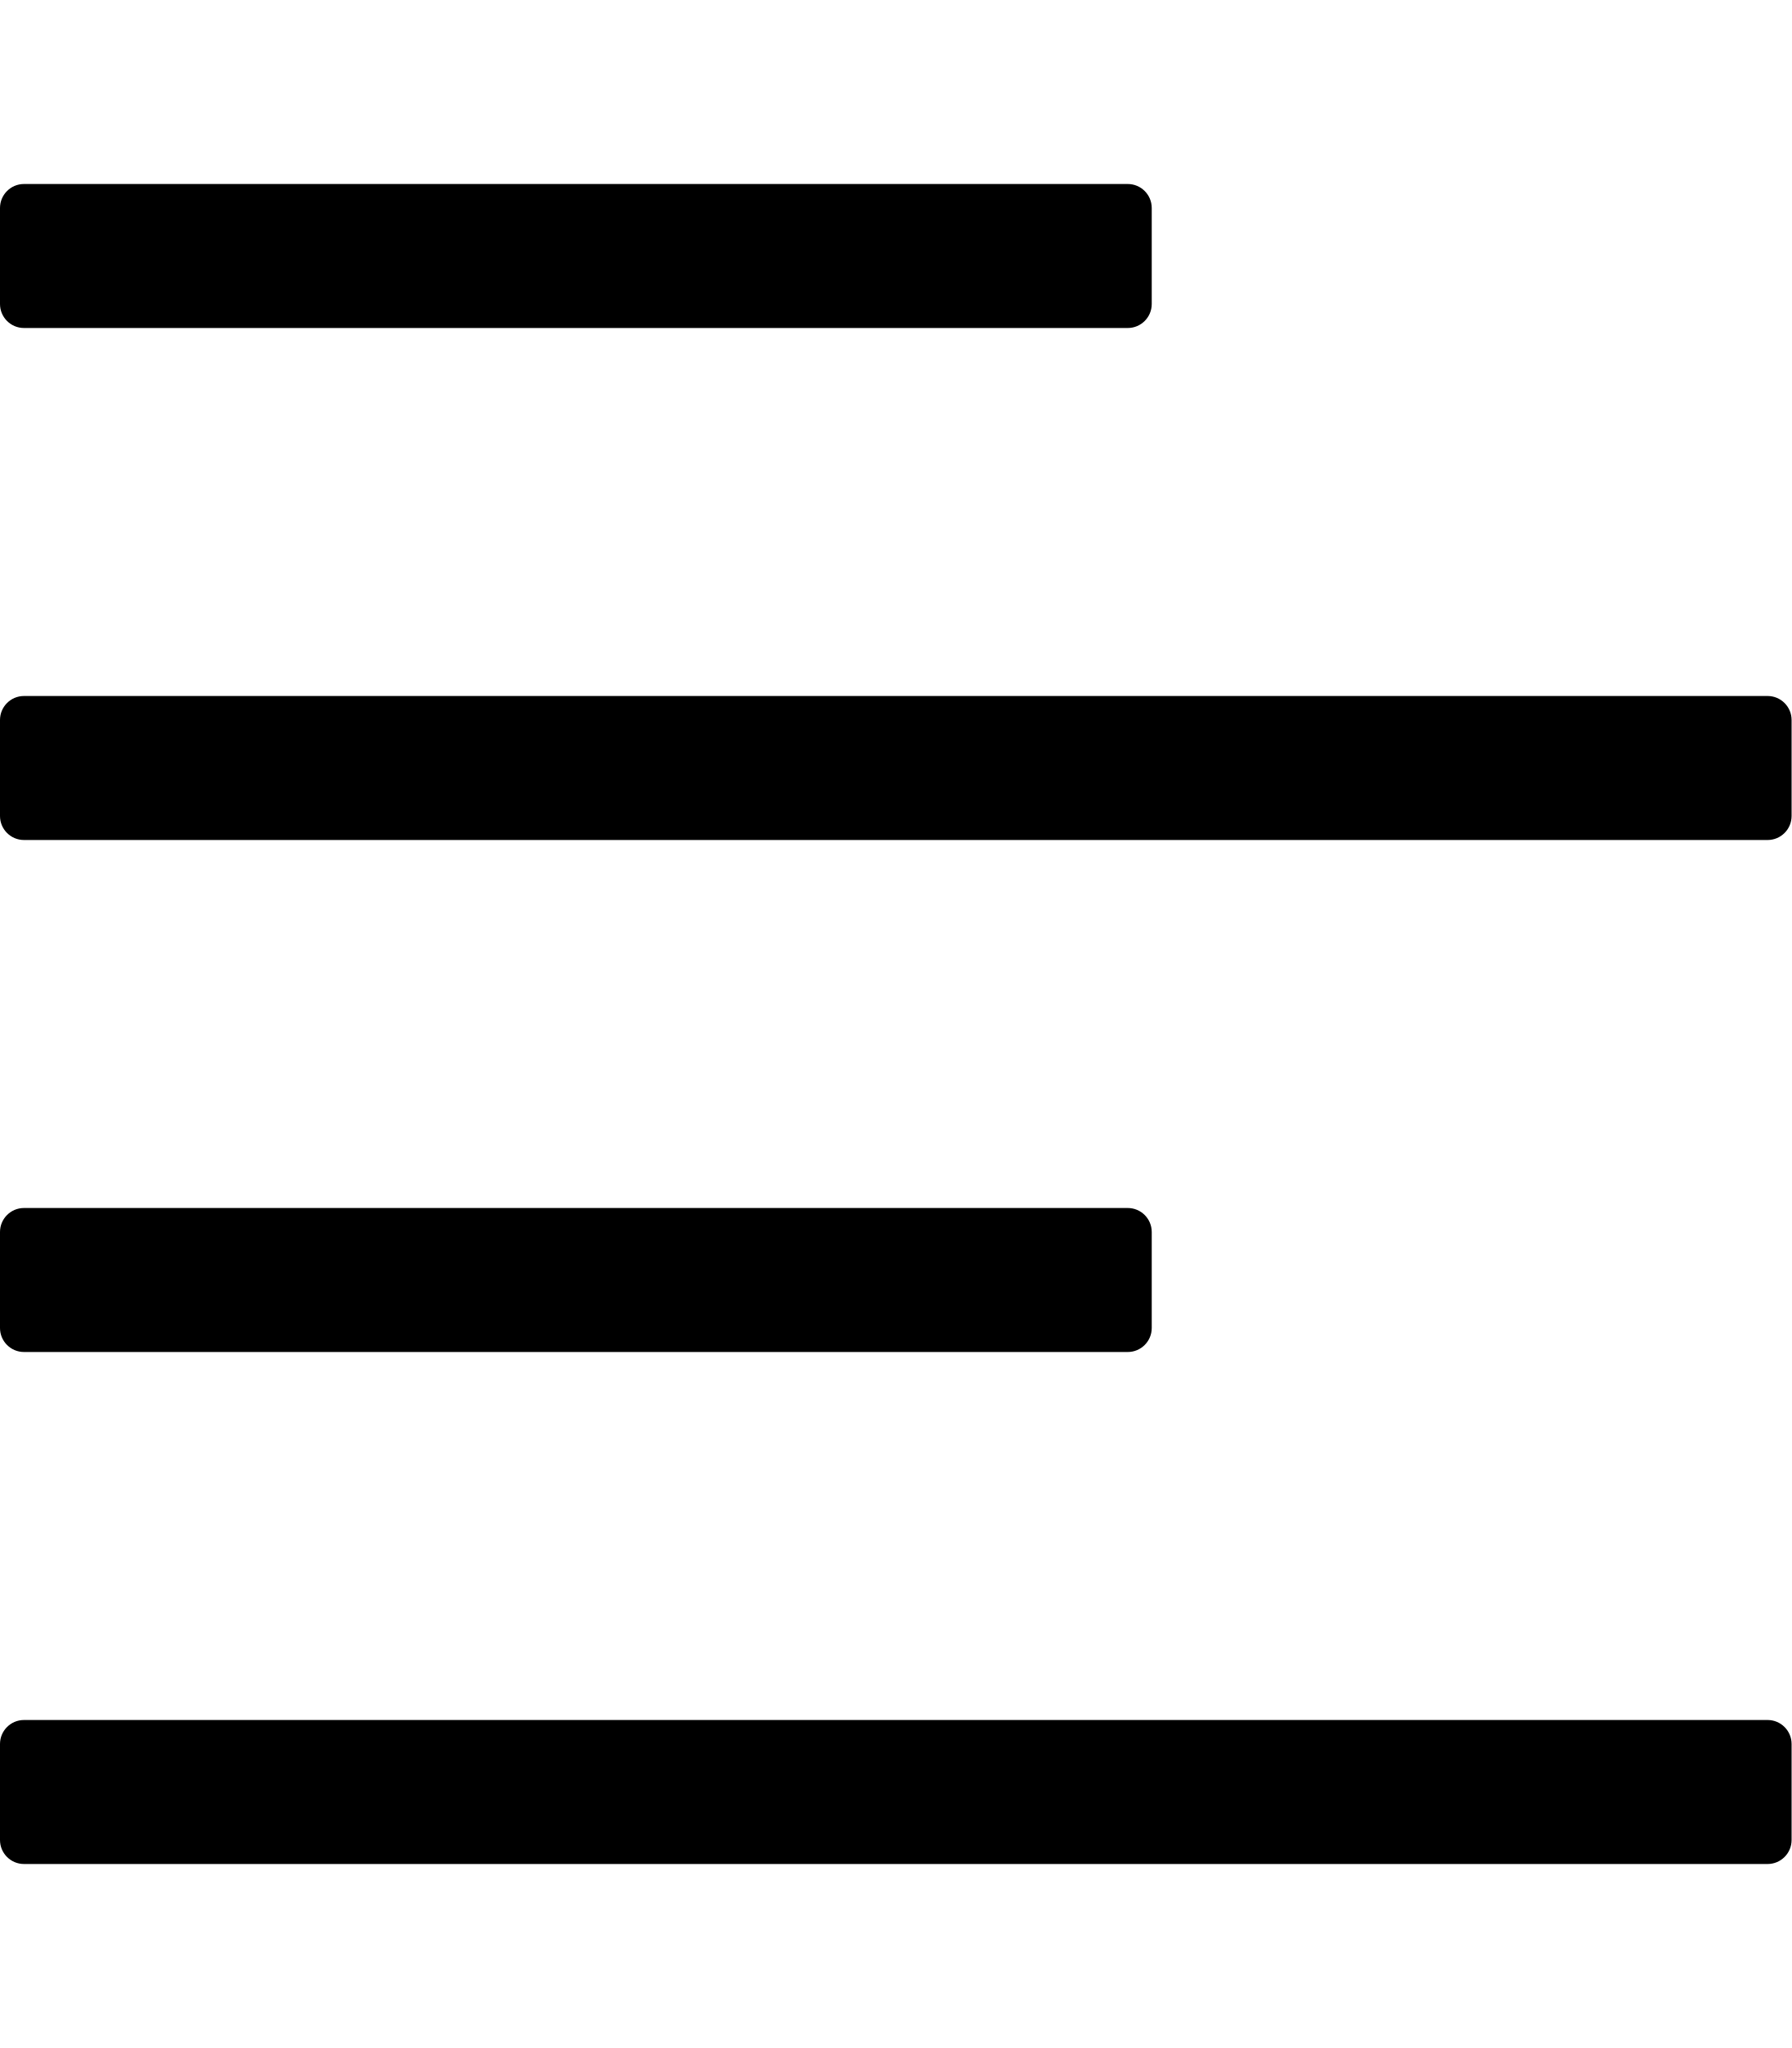
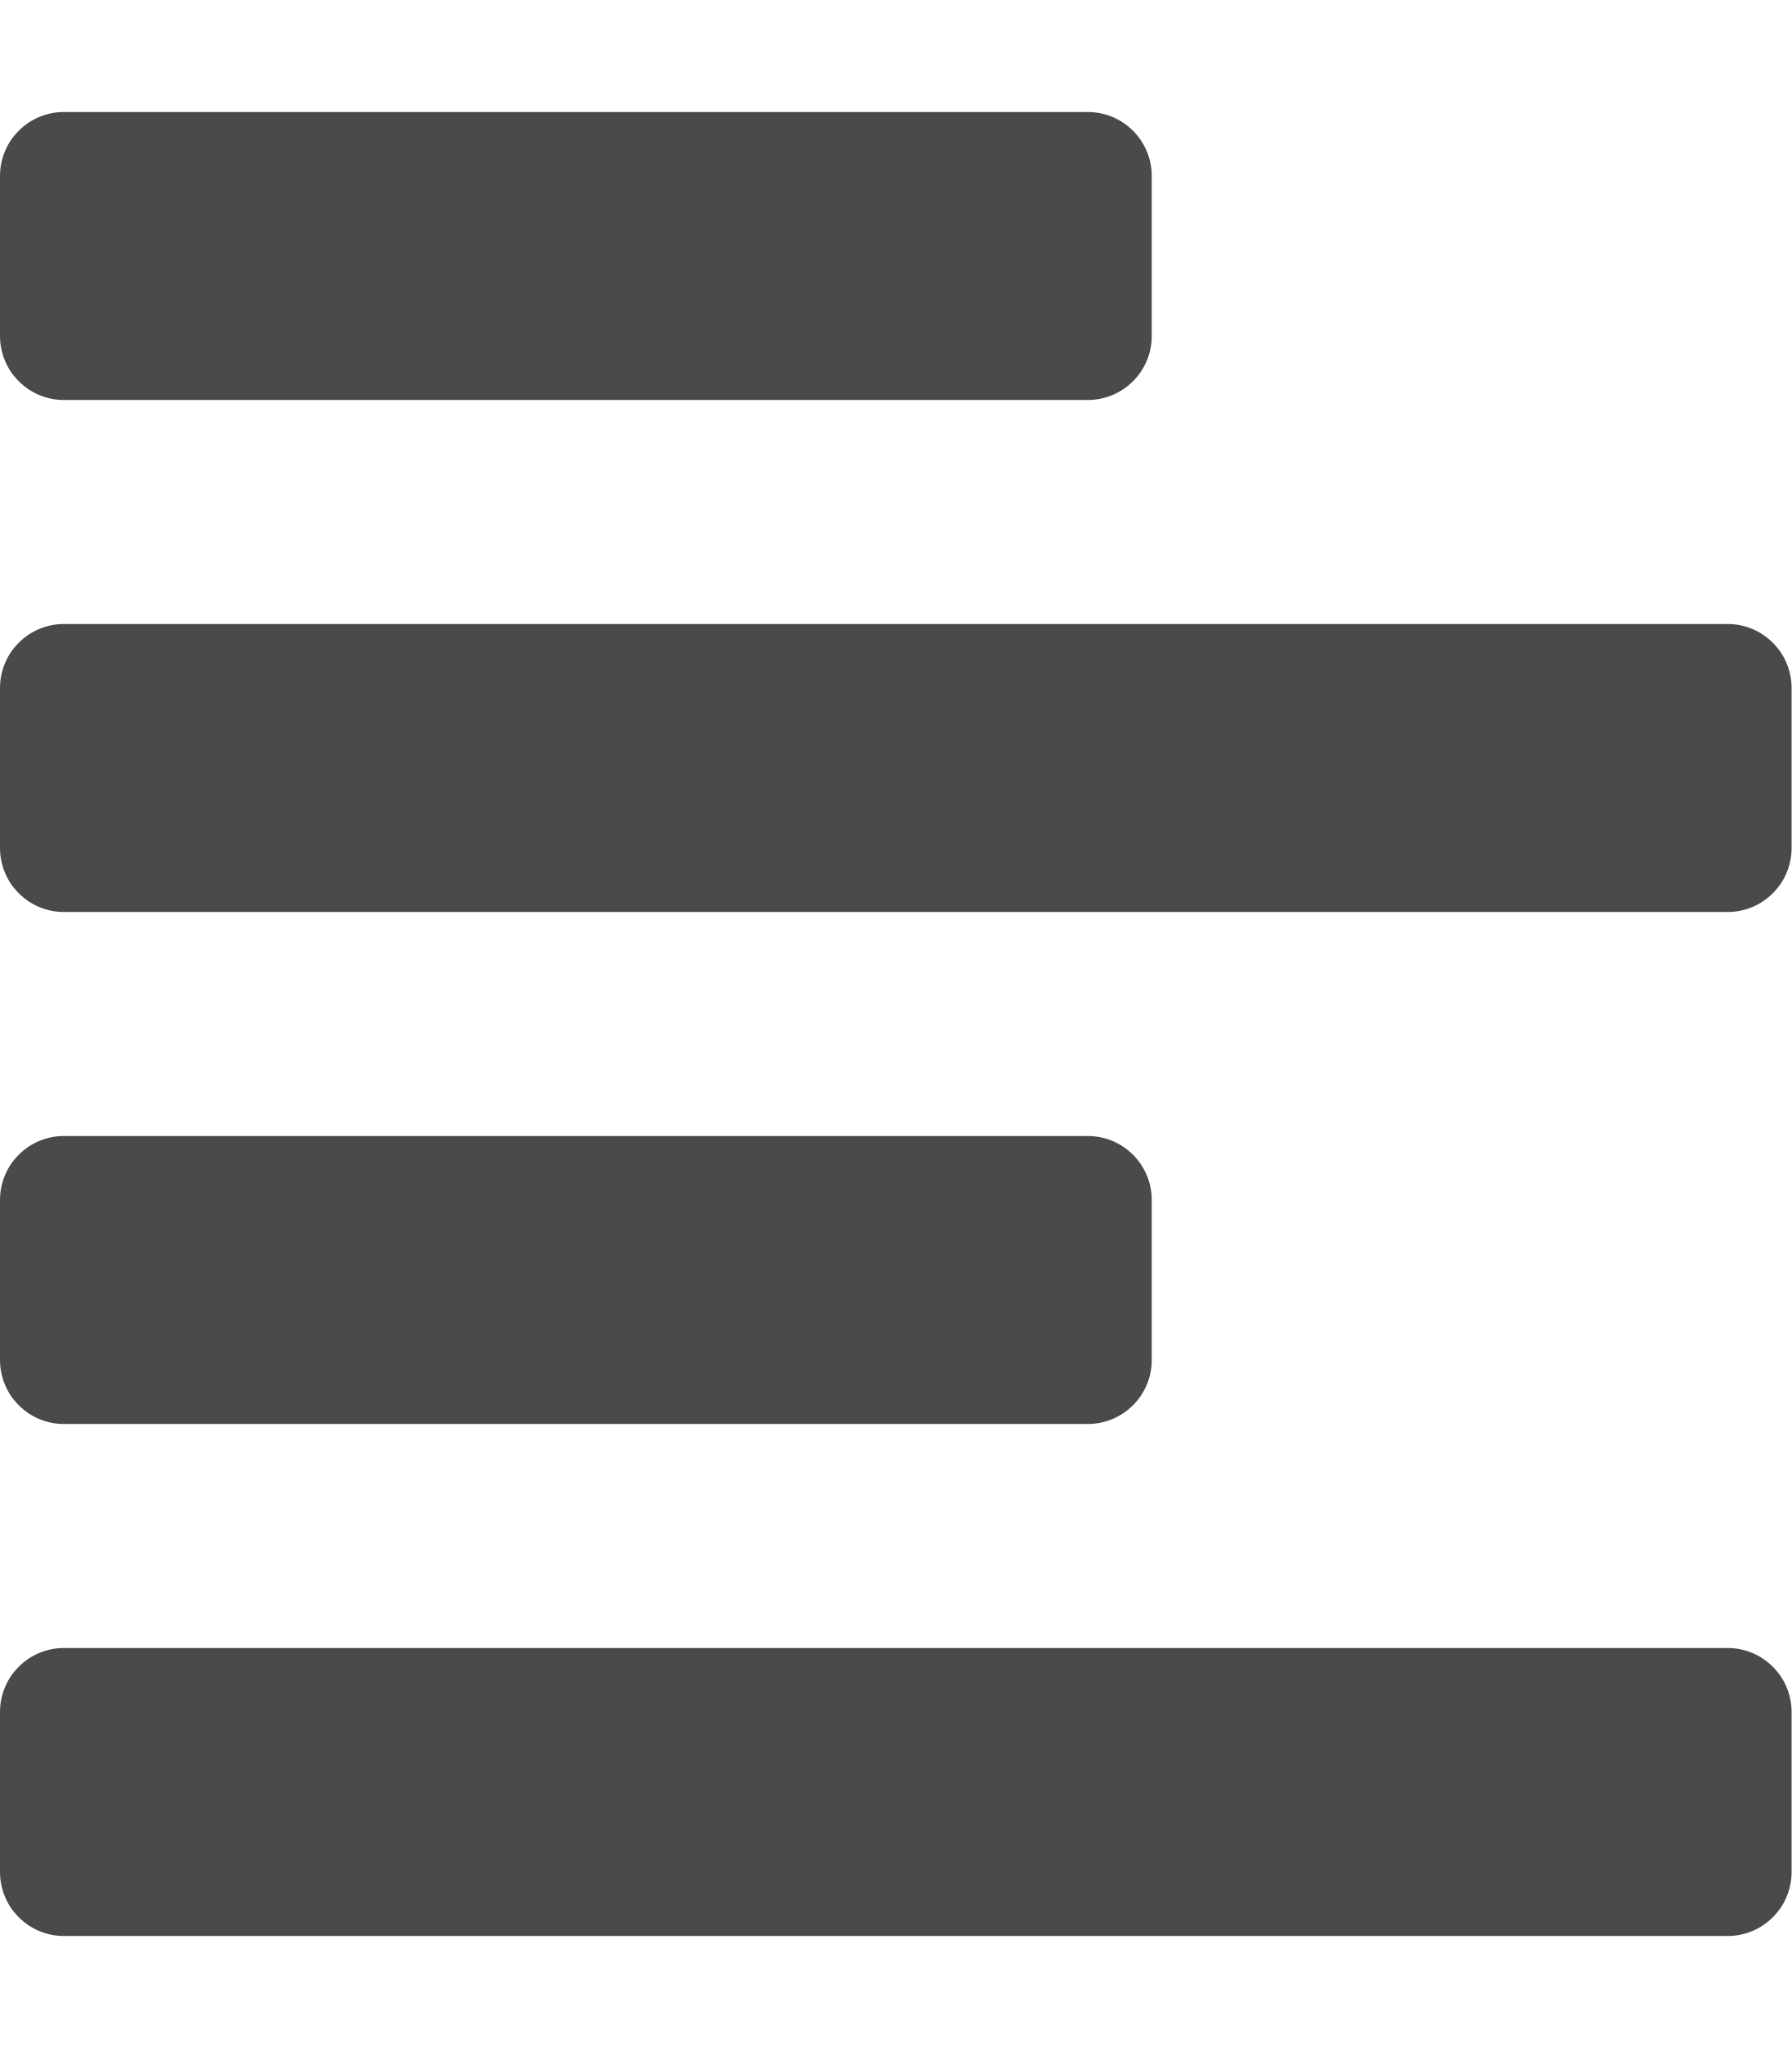
- <svg xmlns="http://www.w3.org/2000/svg" aria-hidden="true" data-prefix="fal" data-icon="align-left" role="img" viewBox="0 0 448 512" class="svg-inline--fa fa-align-left fa-w-14 fa-7x">
-   <path fill="currentColor" d="M288 52v24a6 6 0 0 1-6 6H6a6 6 0 0 1-6-6V52a6 6 0 0 1 6-6h276a6 6 0 0 1 6 6zM6 210h436a6 6 0 0 0 6-6v-24a6 6 0 0 0-6-6H6a6 6 0 0 0-6 6v24a6 6 0 0 0 6 6zm0 256h436a6 6 0 0 0 6-6v-24a6 6 0 0 0-6-6H6a6 6 0 0 0-6 6v24a6 6 0 0 0 6 6zm276-164H6a6 6 0 0 0-6 6v24a6 6 0 0 0 6 6h276a6 6 0 0 0 6-6v-24a6 6 0 0 0-6-6z" class="" />
+ <svg xmlns="http://www.w3.org/2000/svg" aria-hidden="true" focusable="false" data-prefix="fas" data-icon="align-left" role="img" viewBox="0 0 448 512" class="svg-inline--fa fa-align-left fa-w-14 fa-7x">
+   <path fill="#4a4a4a" d="M288 44v40c0 8.837-7.163 16-16 16H16c-8.837 0-16-7.163-16-16V44c0-8.837 7.163-16 16-16h256c8.837 0 16 7.163 16 16zM0 172v40c0 8.837 7.163 16 16 16h416c8.837 0 16-7.163 16-16v-40c0-8.837-7.163-16-16-16H16c-8.837 0-16 7.163-16 16zm16 312h416c8.837 0 16-7.163 16-16v-40c0-8.837-7.163-16-16-16H16c-8.837 0-16 7.163-16 16v40c0 8.837 7.163 16 16 16zm256-200H16c-8.837 0-16 7.163-16 16v40c0 8.837 7.163 16 16 16h256c8.837 0 16-7.163 16-16v-40c0-8.837-7.163-16-16-16z" class="" />
</svg>
